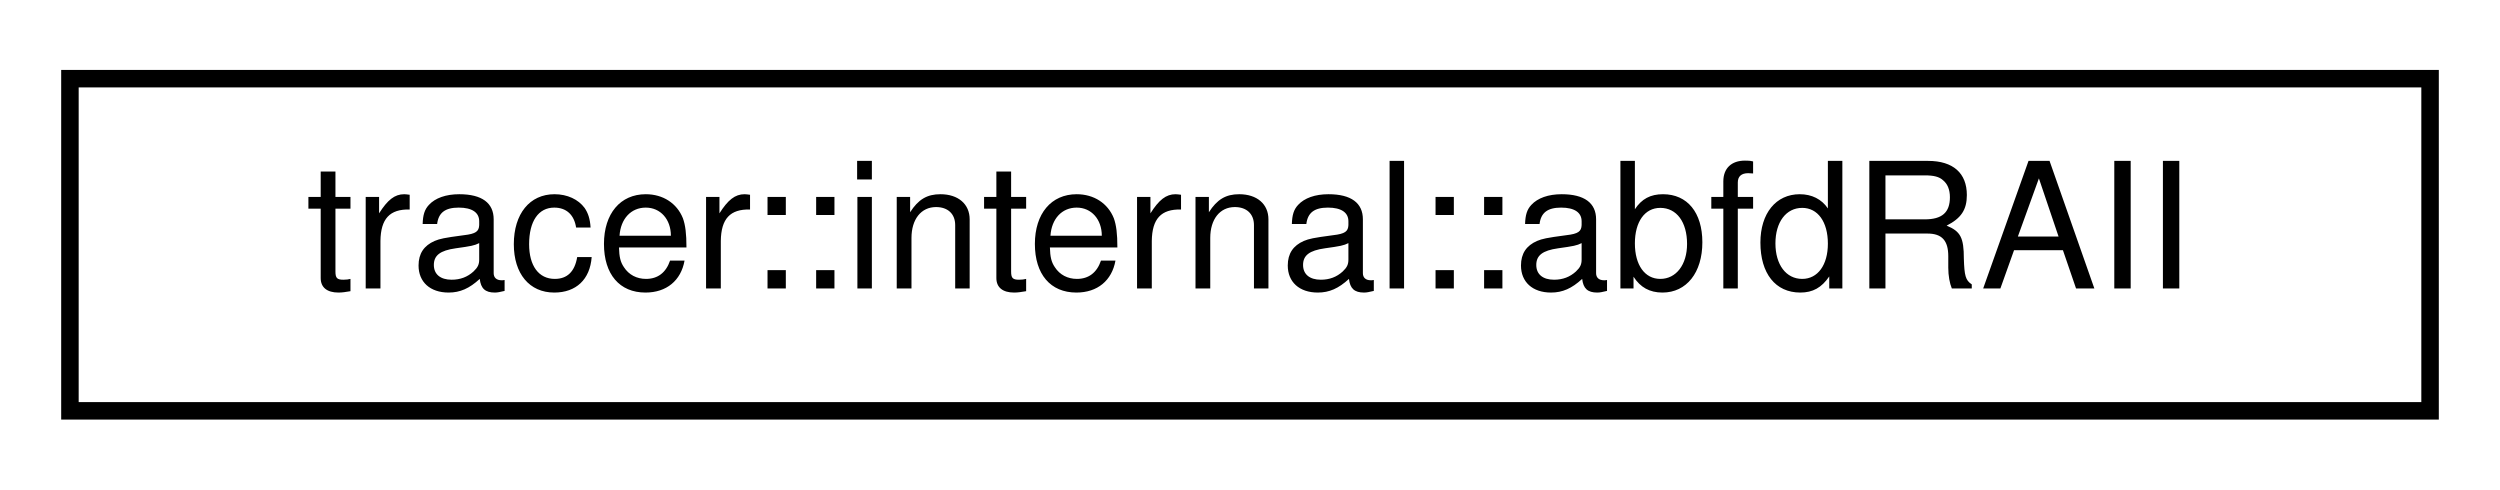
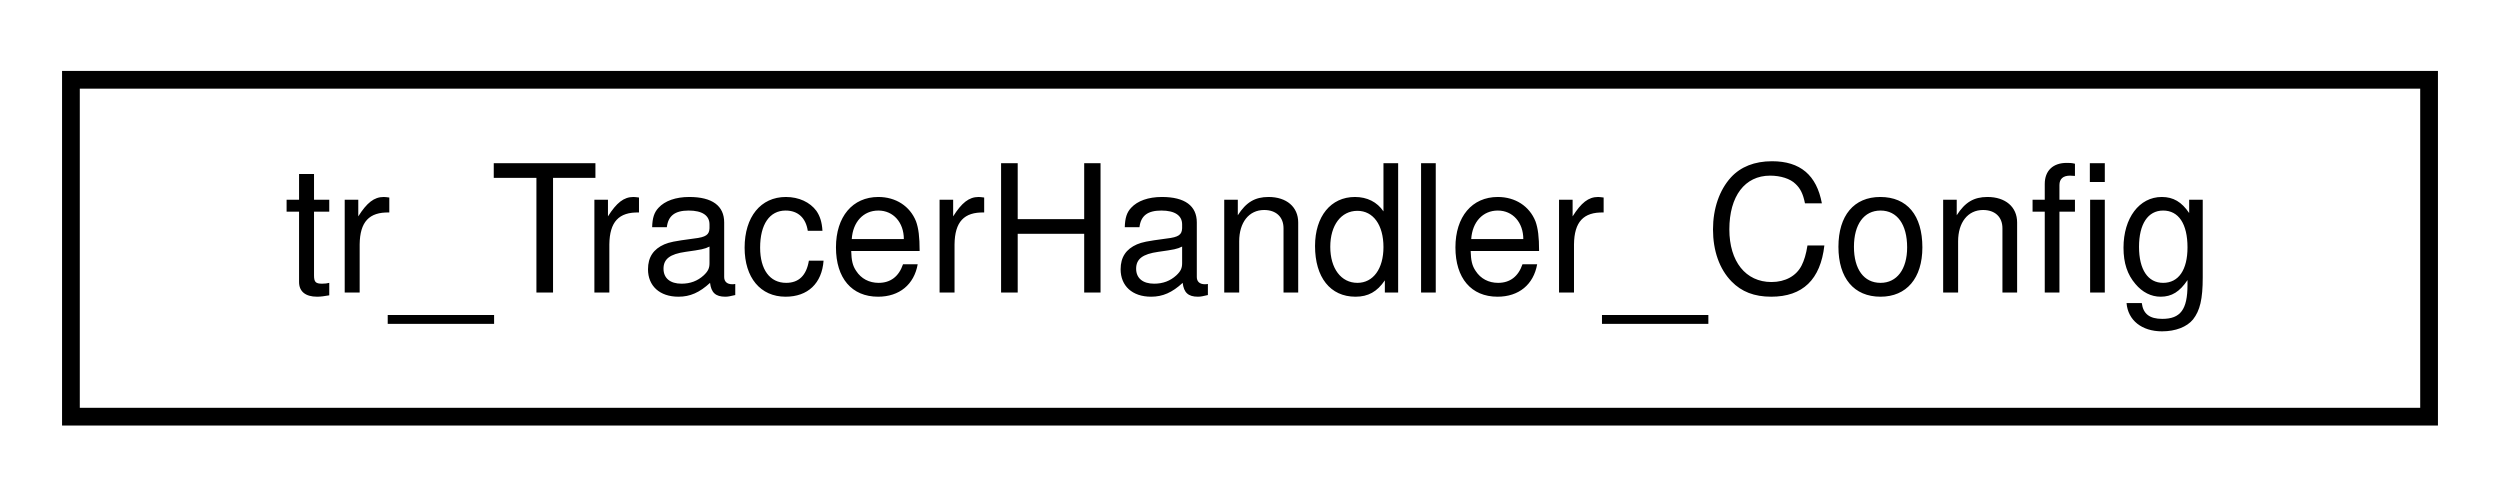
- <svg xmlns="http://www.w3.org/2000/svg" xmlns:xlink="http://www.w3.org/1999/xlink" width="143pt" height="28pt" viewBox="0.00 0.00 143.00 28.00">
+ <svg xmlns="http://www.w3.org/2000/svg" xmlns:xlink="http://www.w3.org/1999/xlink" width="141pt" height="28pt" viewBox="0.00 0.00 141.00 28.00">
  <g id="graph0" class="graph" transform="scale(1 1) rotate(0) translate(4 24)">
    <g id="node1" class="node">
      <g id="a_node1">
-         <a xlink:href="classtracer_1_1internal_1_1abfd_r_a_i_i.html" target="_top" xlink:title="&lt; ">
-           <polygon fill="none" stroke="#000000" points="0,-.5 0,-19.5 135,-19.5 135,-.5 0,-.5" />
-           <text text-anchor="middle" x="67.5" y="-7.5" font-family="Helvetica,sans-Serif" font-size="10.00" fill="#000000">tracer::internal::abfdRAII</text>
+         <a xlink:href="structtr___tracer_handler___config.html" target="_top" xlink:title="Configuration. ">
+           <polygon fill="none" stroke="#000000" points="0,-.5 0,-19.5 133,-19.5 133,-.5 0,-.5" />
+           <text text-anchor="middle" x="66.5" y="-7.5" font-family="Helvetica,sans-Serif" font-size="10.00" fill="#000000">tr_TracerHandler_Config</text>
        </a>
      </g>
    </g>
  </g>
</svg>
